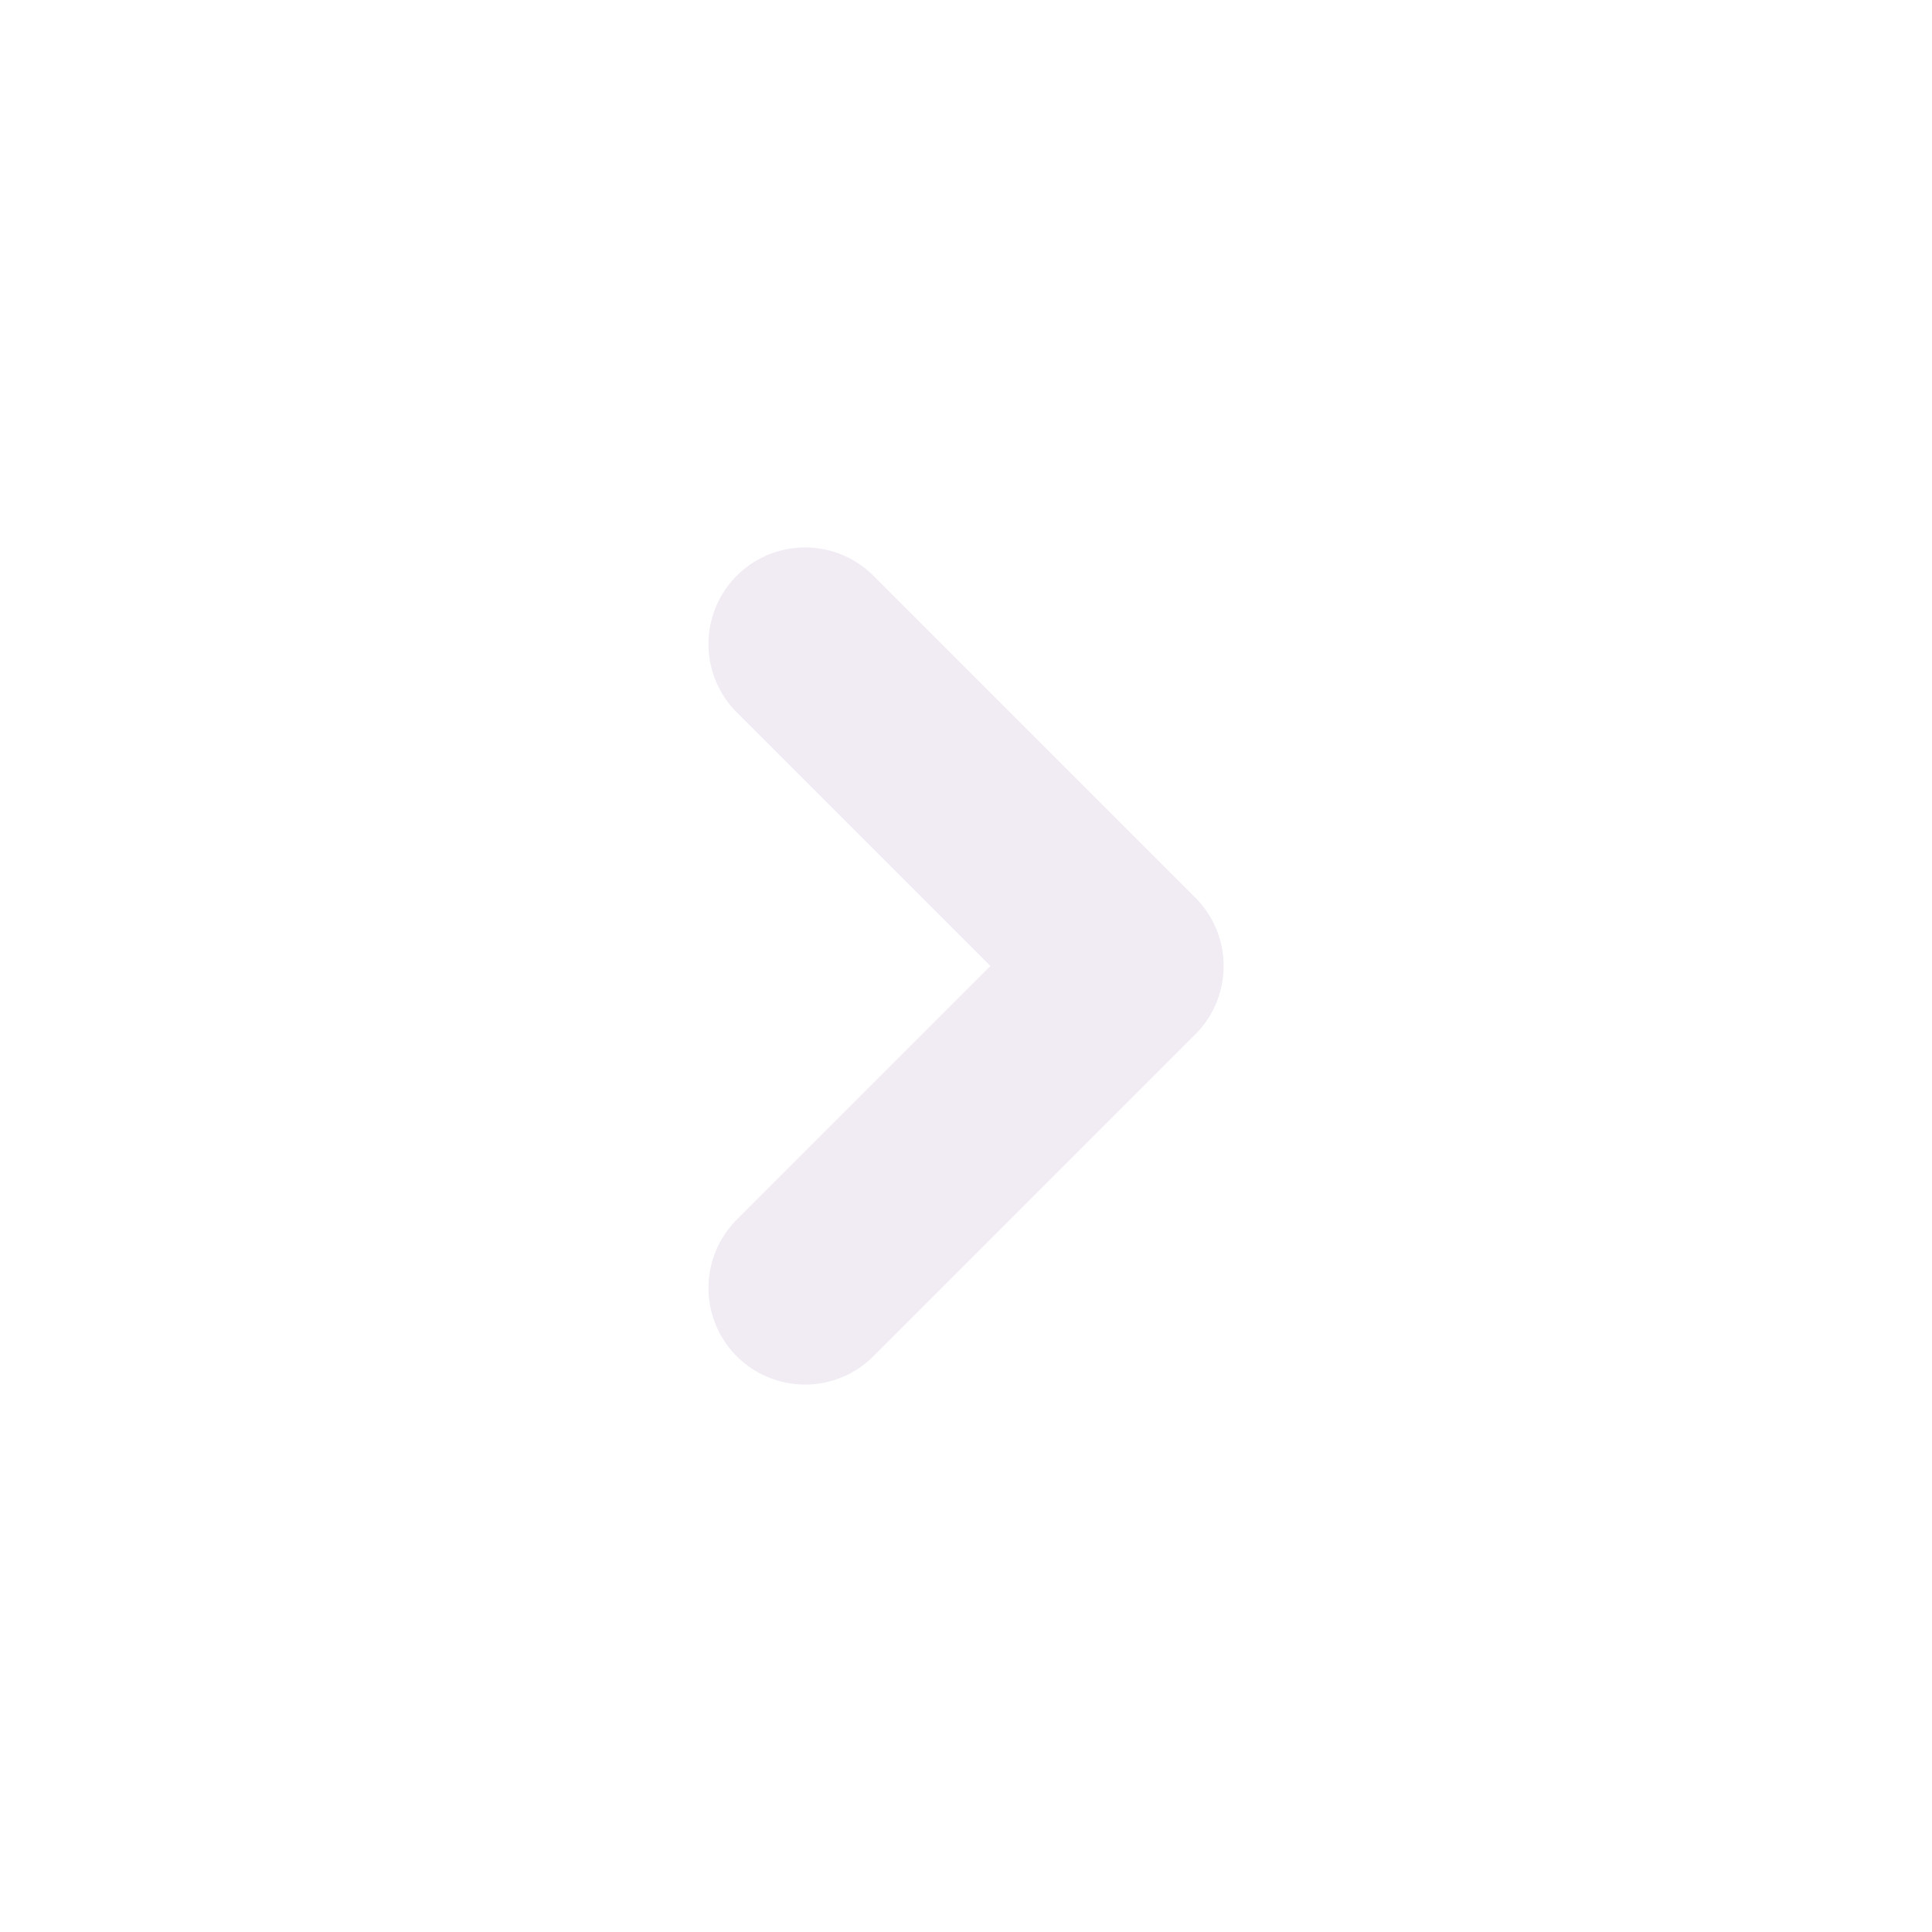
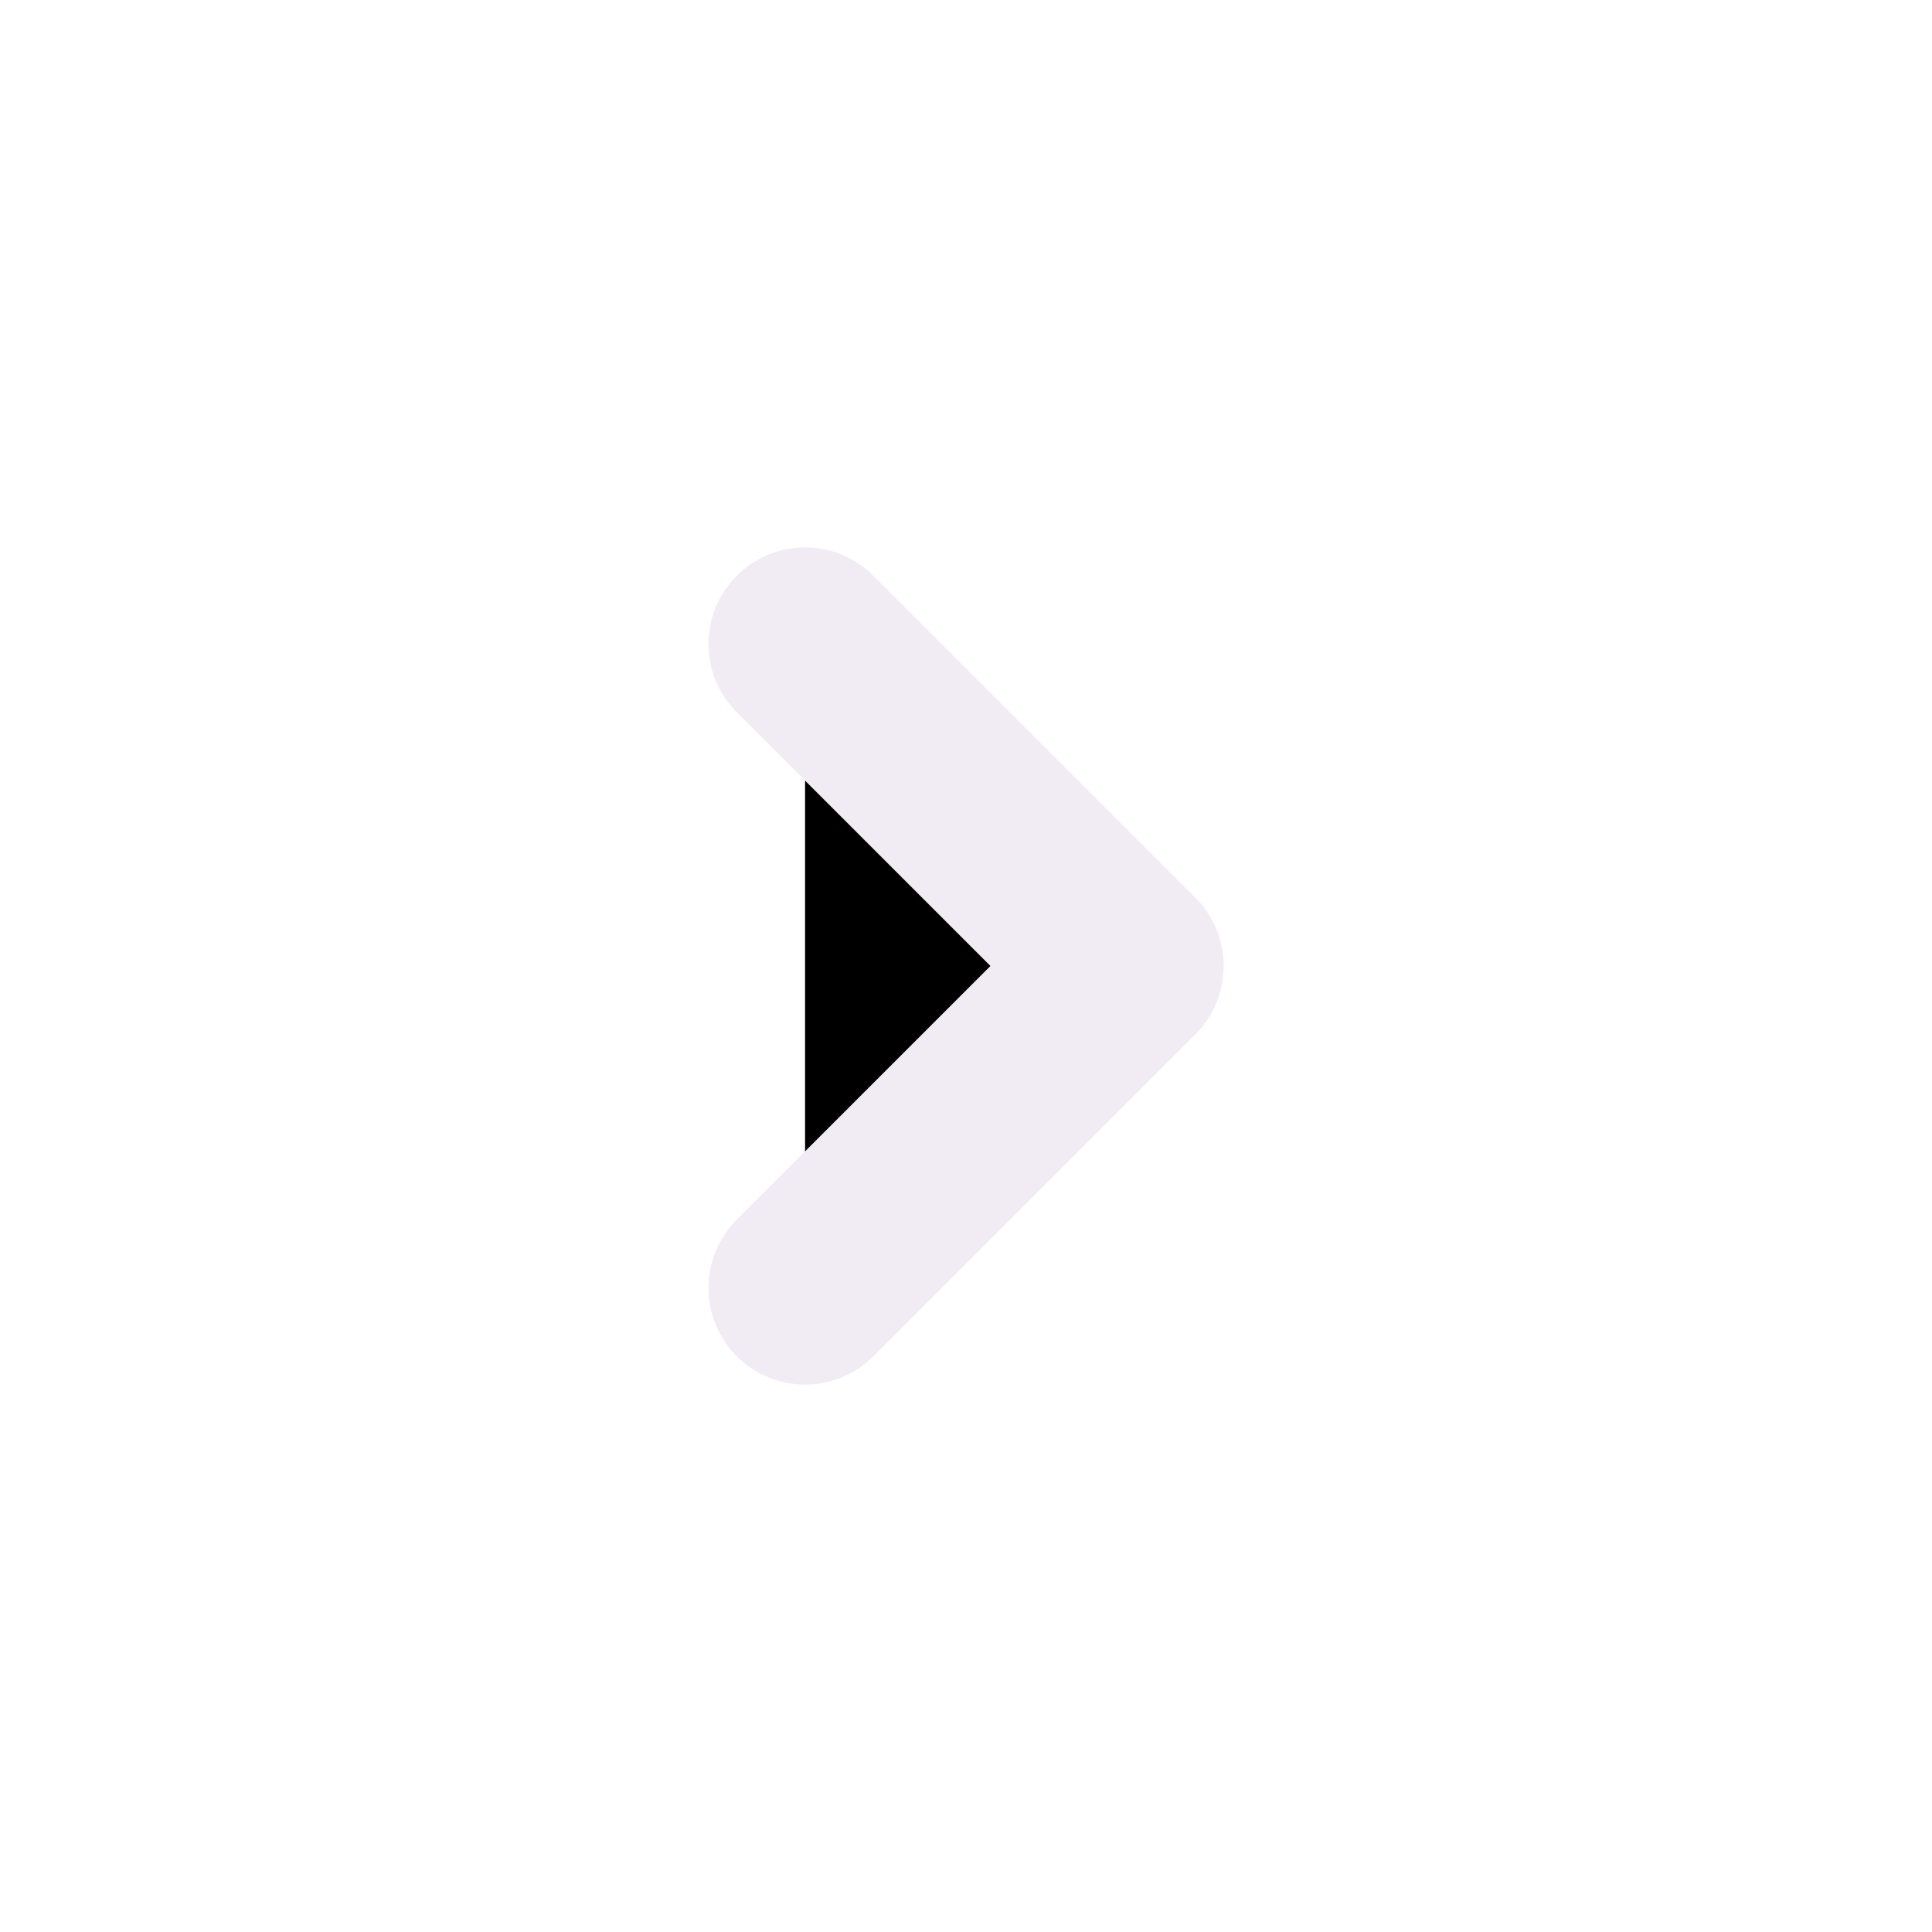
- <svg xmlns="http://www.w3.org/2000/svg" width="20" height="20" viewBox="0 0 20 20" fill="none">
+ <svg xmlns="http://www.w3.org/2000/svg" width="20" height="20" viewBox="0 0 20 20" fill="black">
  <path d="M8.334 13.333L11.667 10L8.334 6.667" stroke="#F1EBF4" stroke-width="2" stroke-linecap="round" stroke-linejoin="round" />
</svg>
